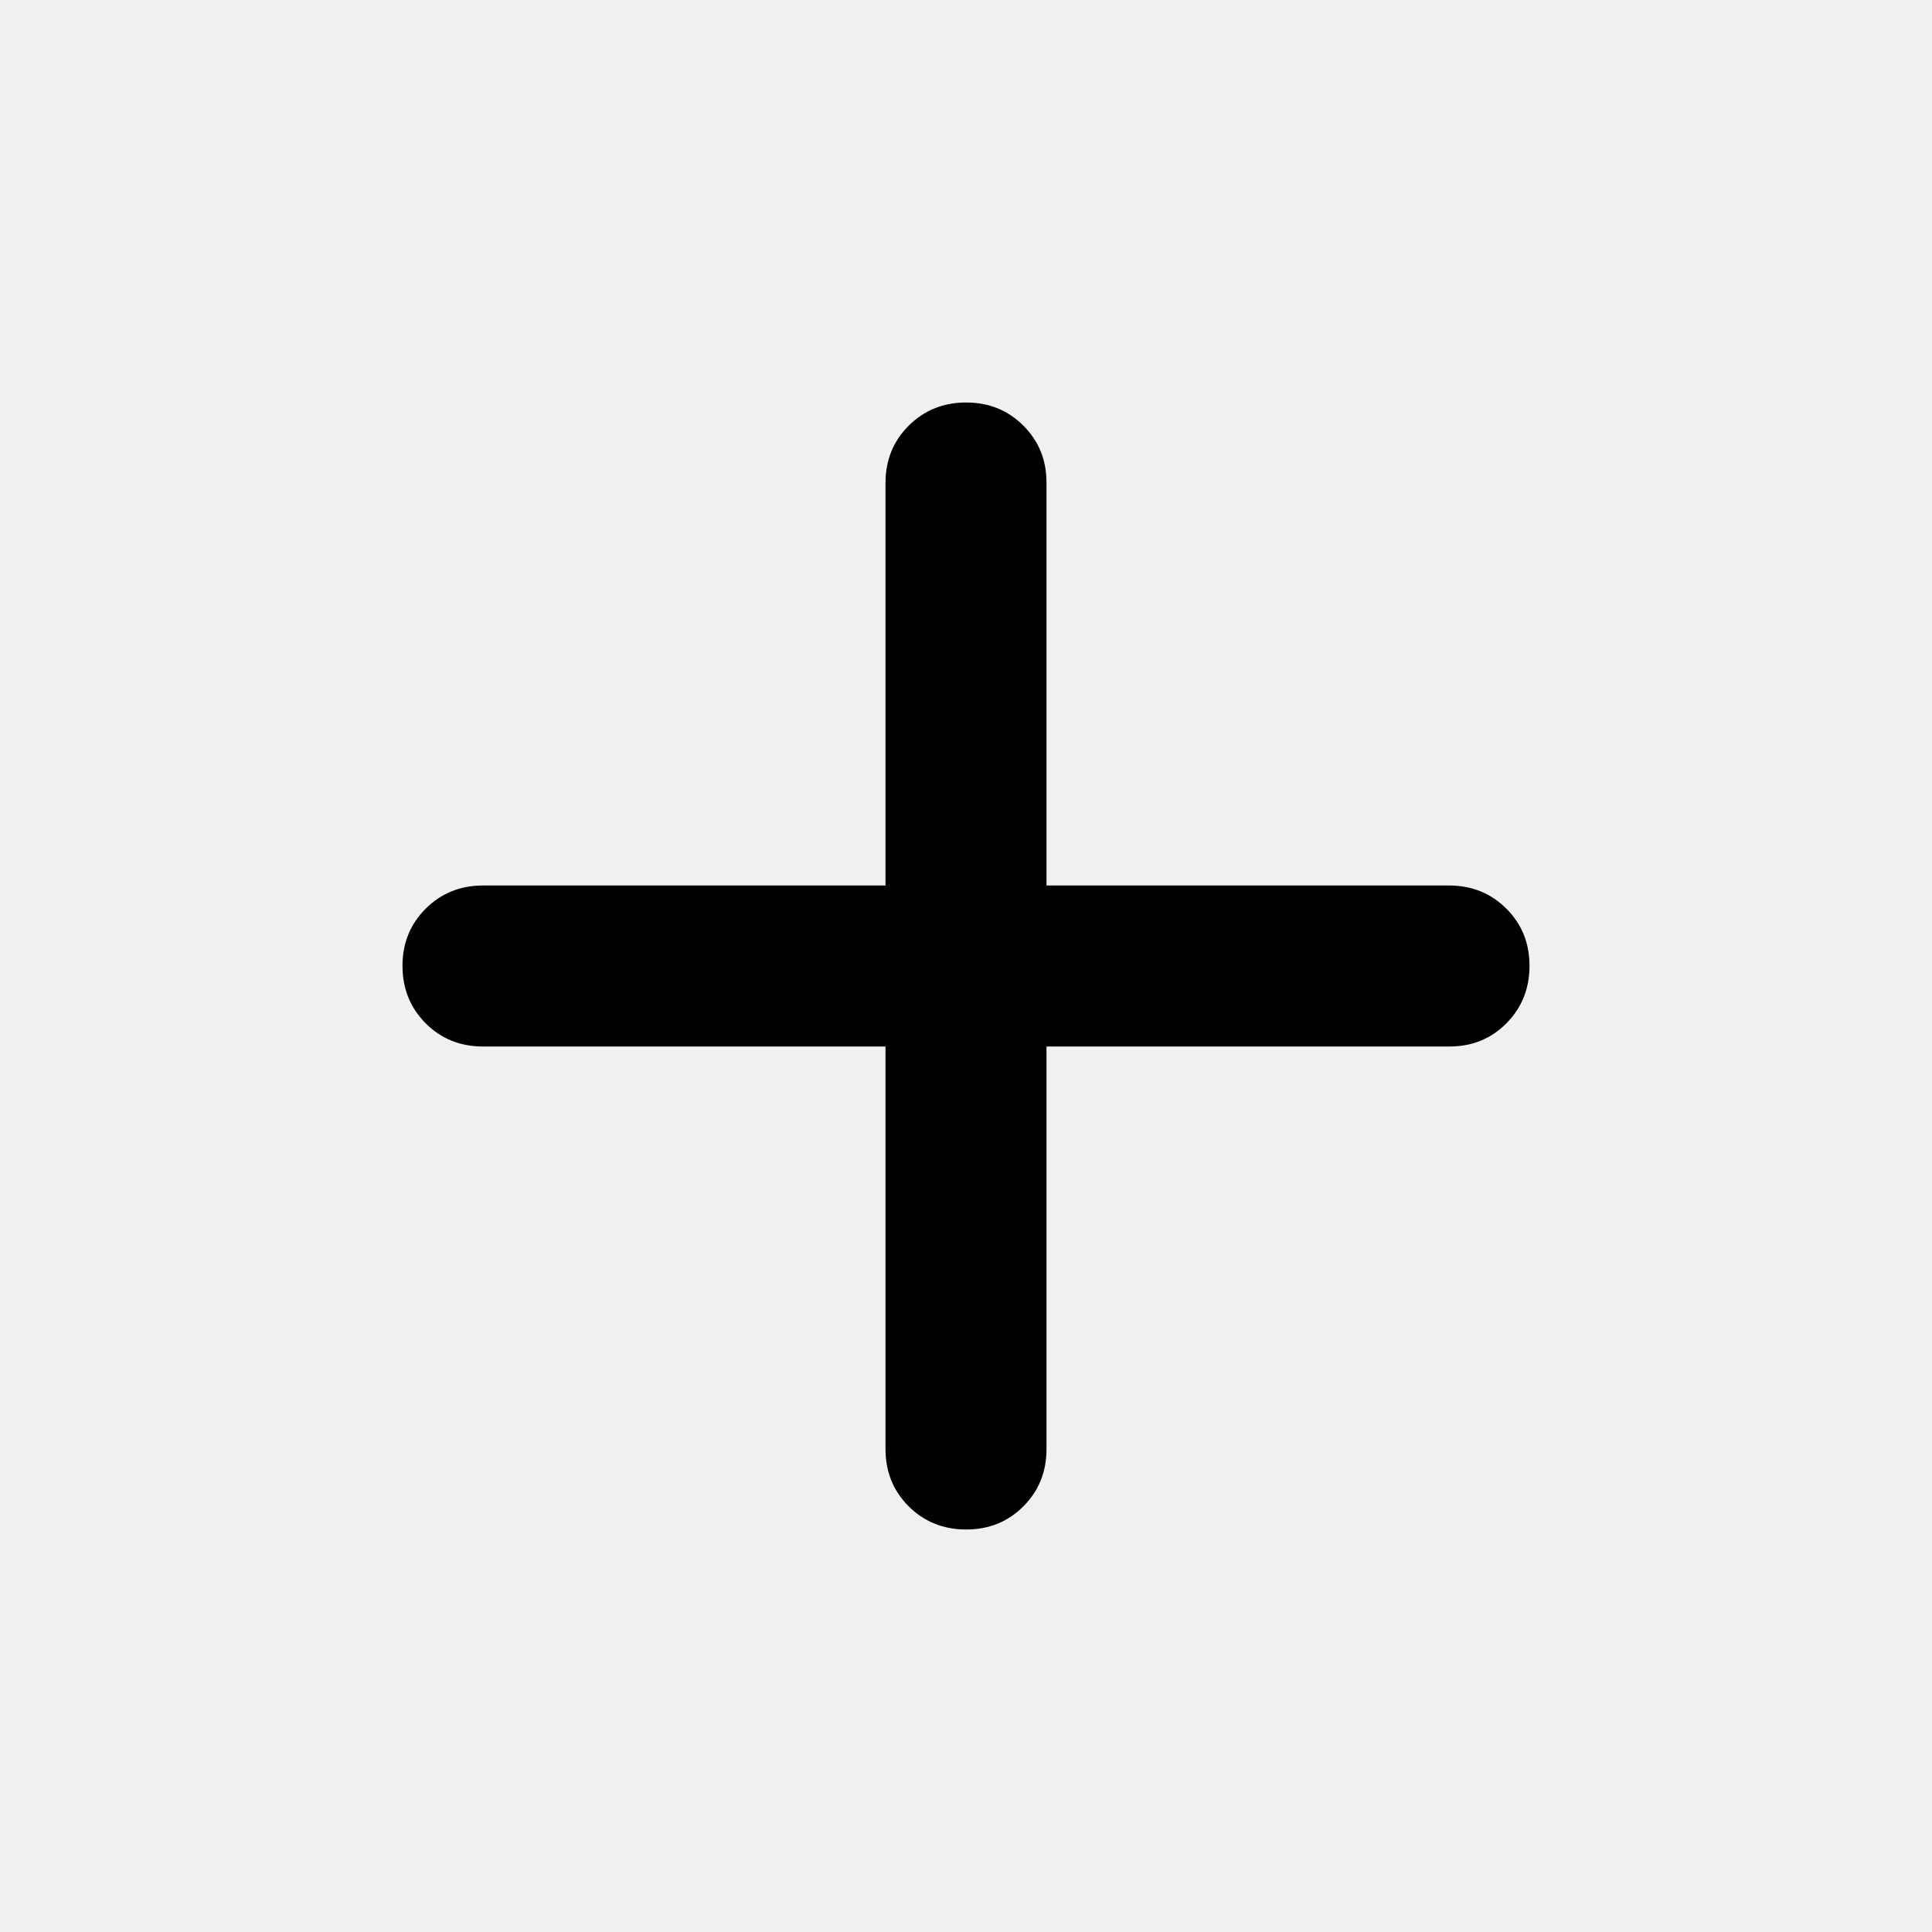
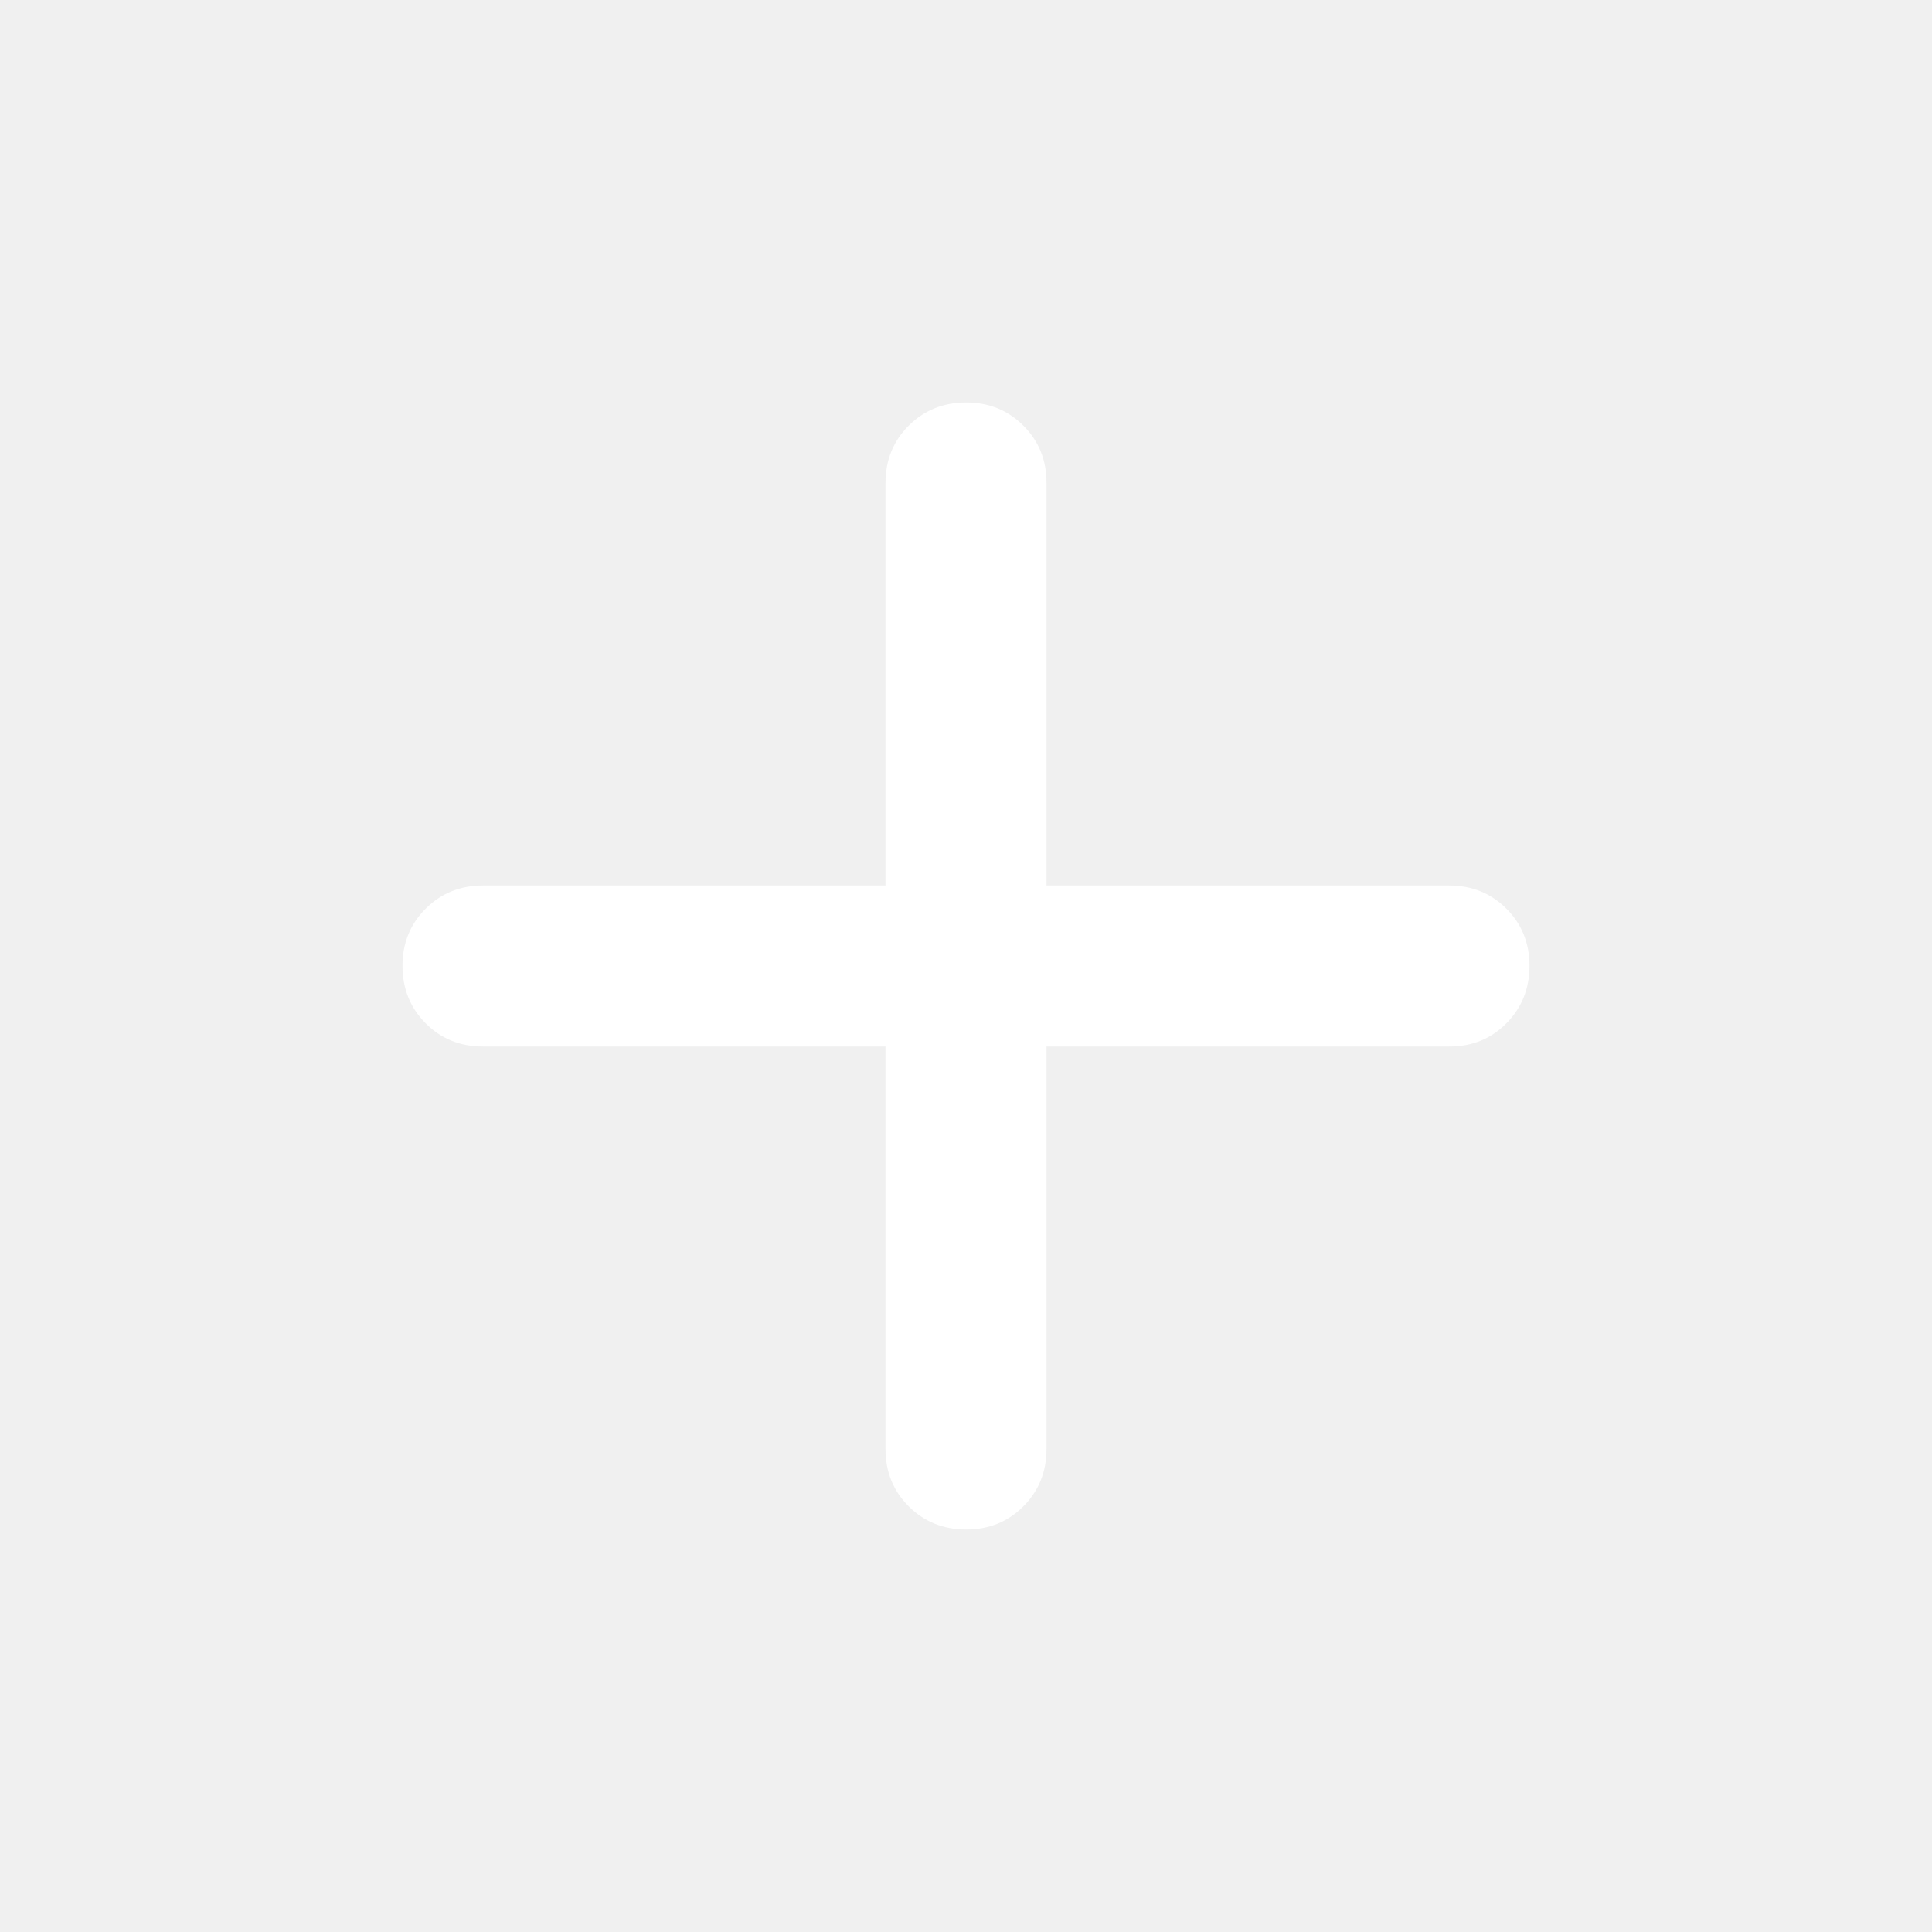
<svg xmlns="http://www.w3.org/2000/svg" width="32" height="32" viewBox="0 0 24 24">
-   <path fill="currentColor" d="M11 13H6q-.425 0-.712-.288T5 12t.288-.712T6 11h5V6q0-.425.288-.712T12 5t.713.288T13 6v5h5q.425 0 .713.288T19 12t-.288.713T18 13h-5v5q0 .425-.288.713T12 19t-.712-.288T11 18z" />
+   <path fill="#ffffff" d="M11 13H6q-.425 0-.712-.288T5 12t.288-.712T6 11h5V6q0-.425.288-.712T12 5t.713.288T13 6v5h5q.425 0 .713.288T19 12t-.288.713T18 13h-5v5q0 .425-.288.713T12 19t-.712-.288T11 18z" />
</svg>
